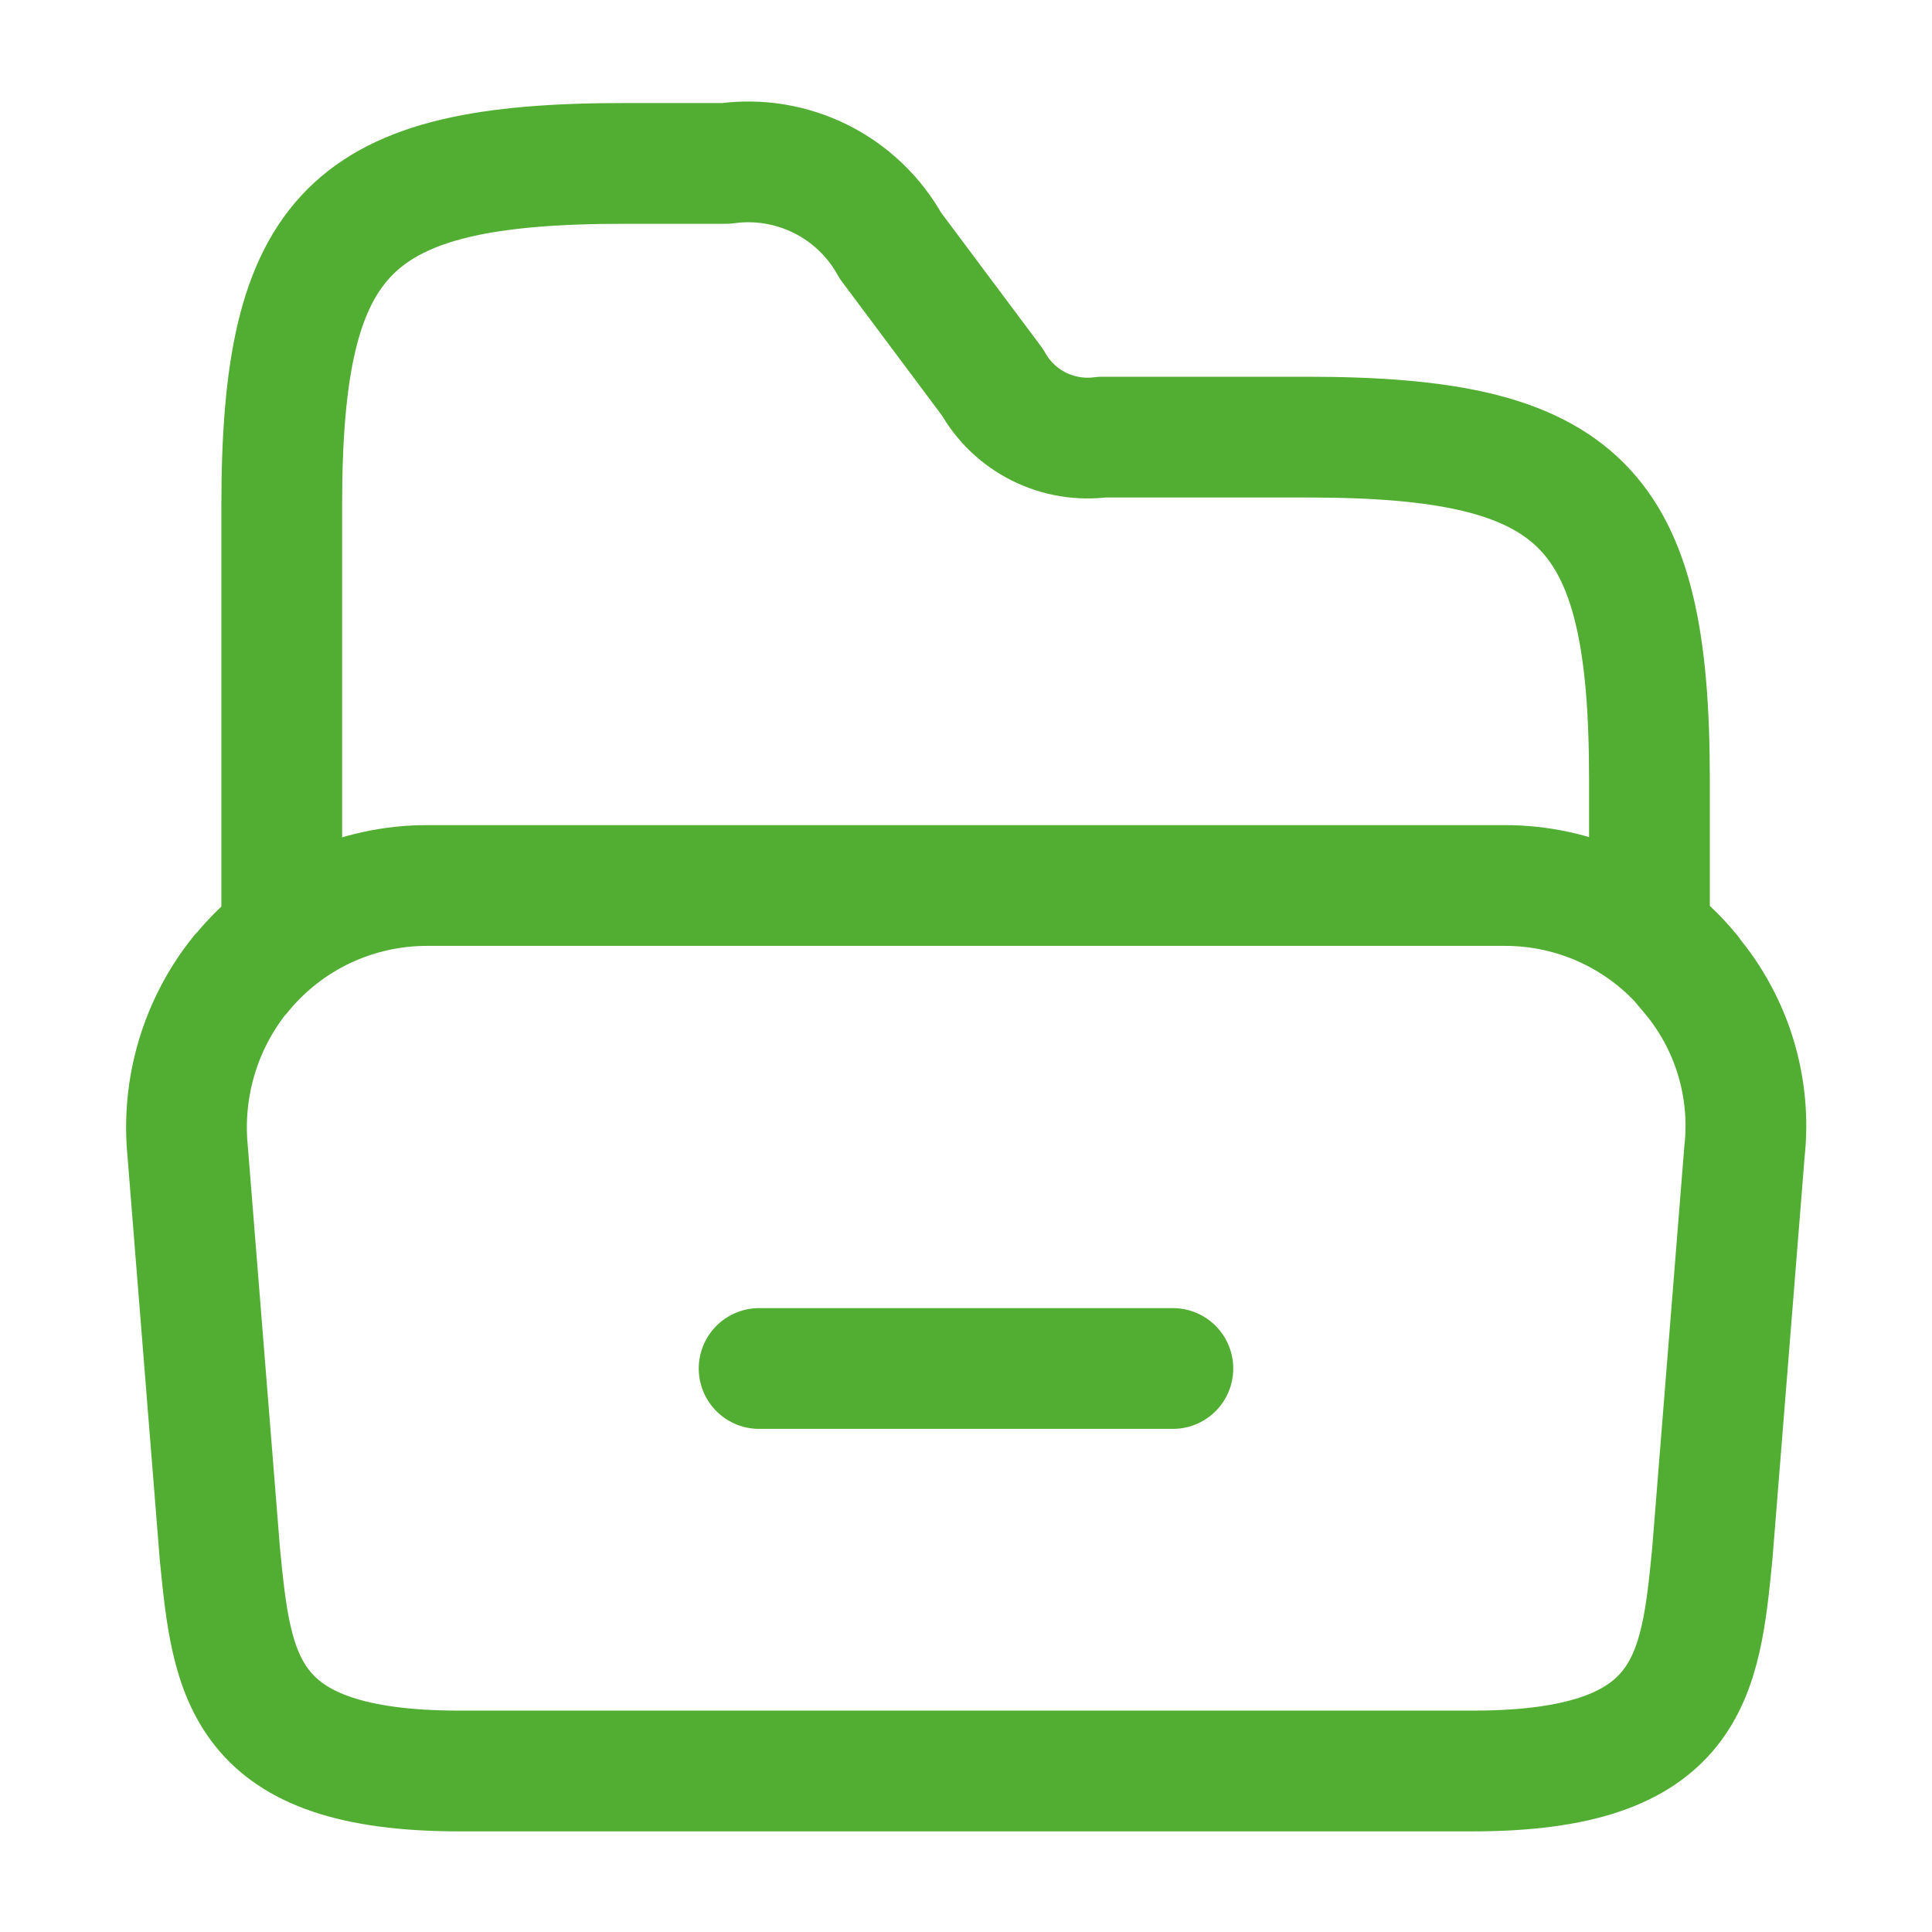
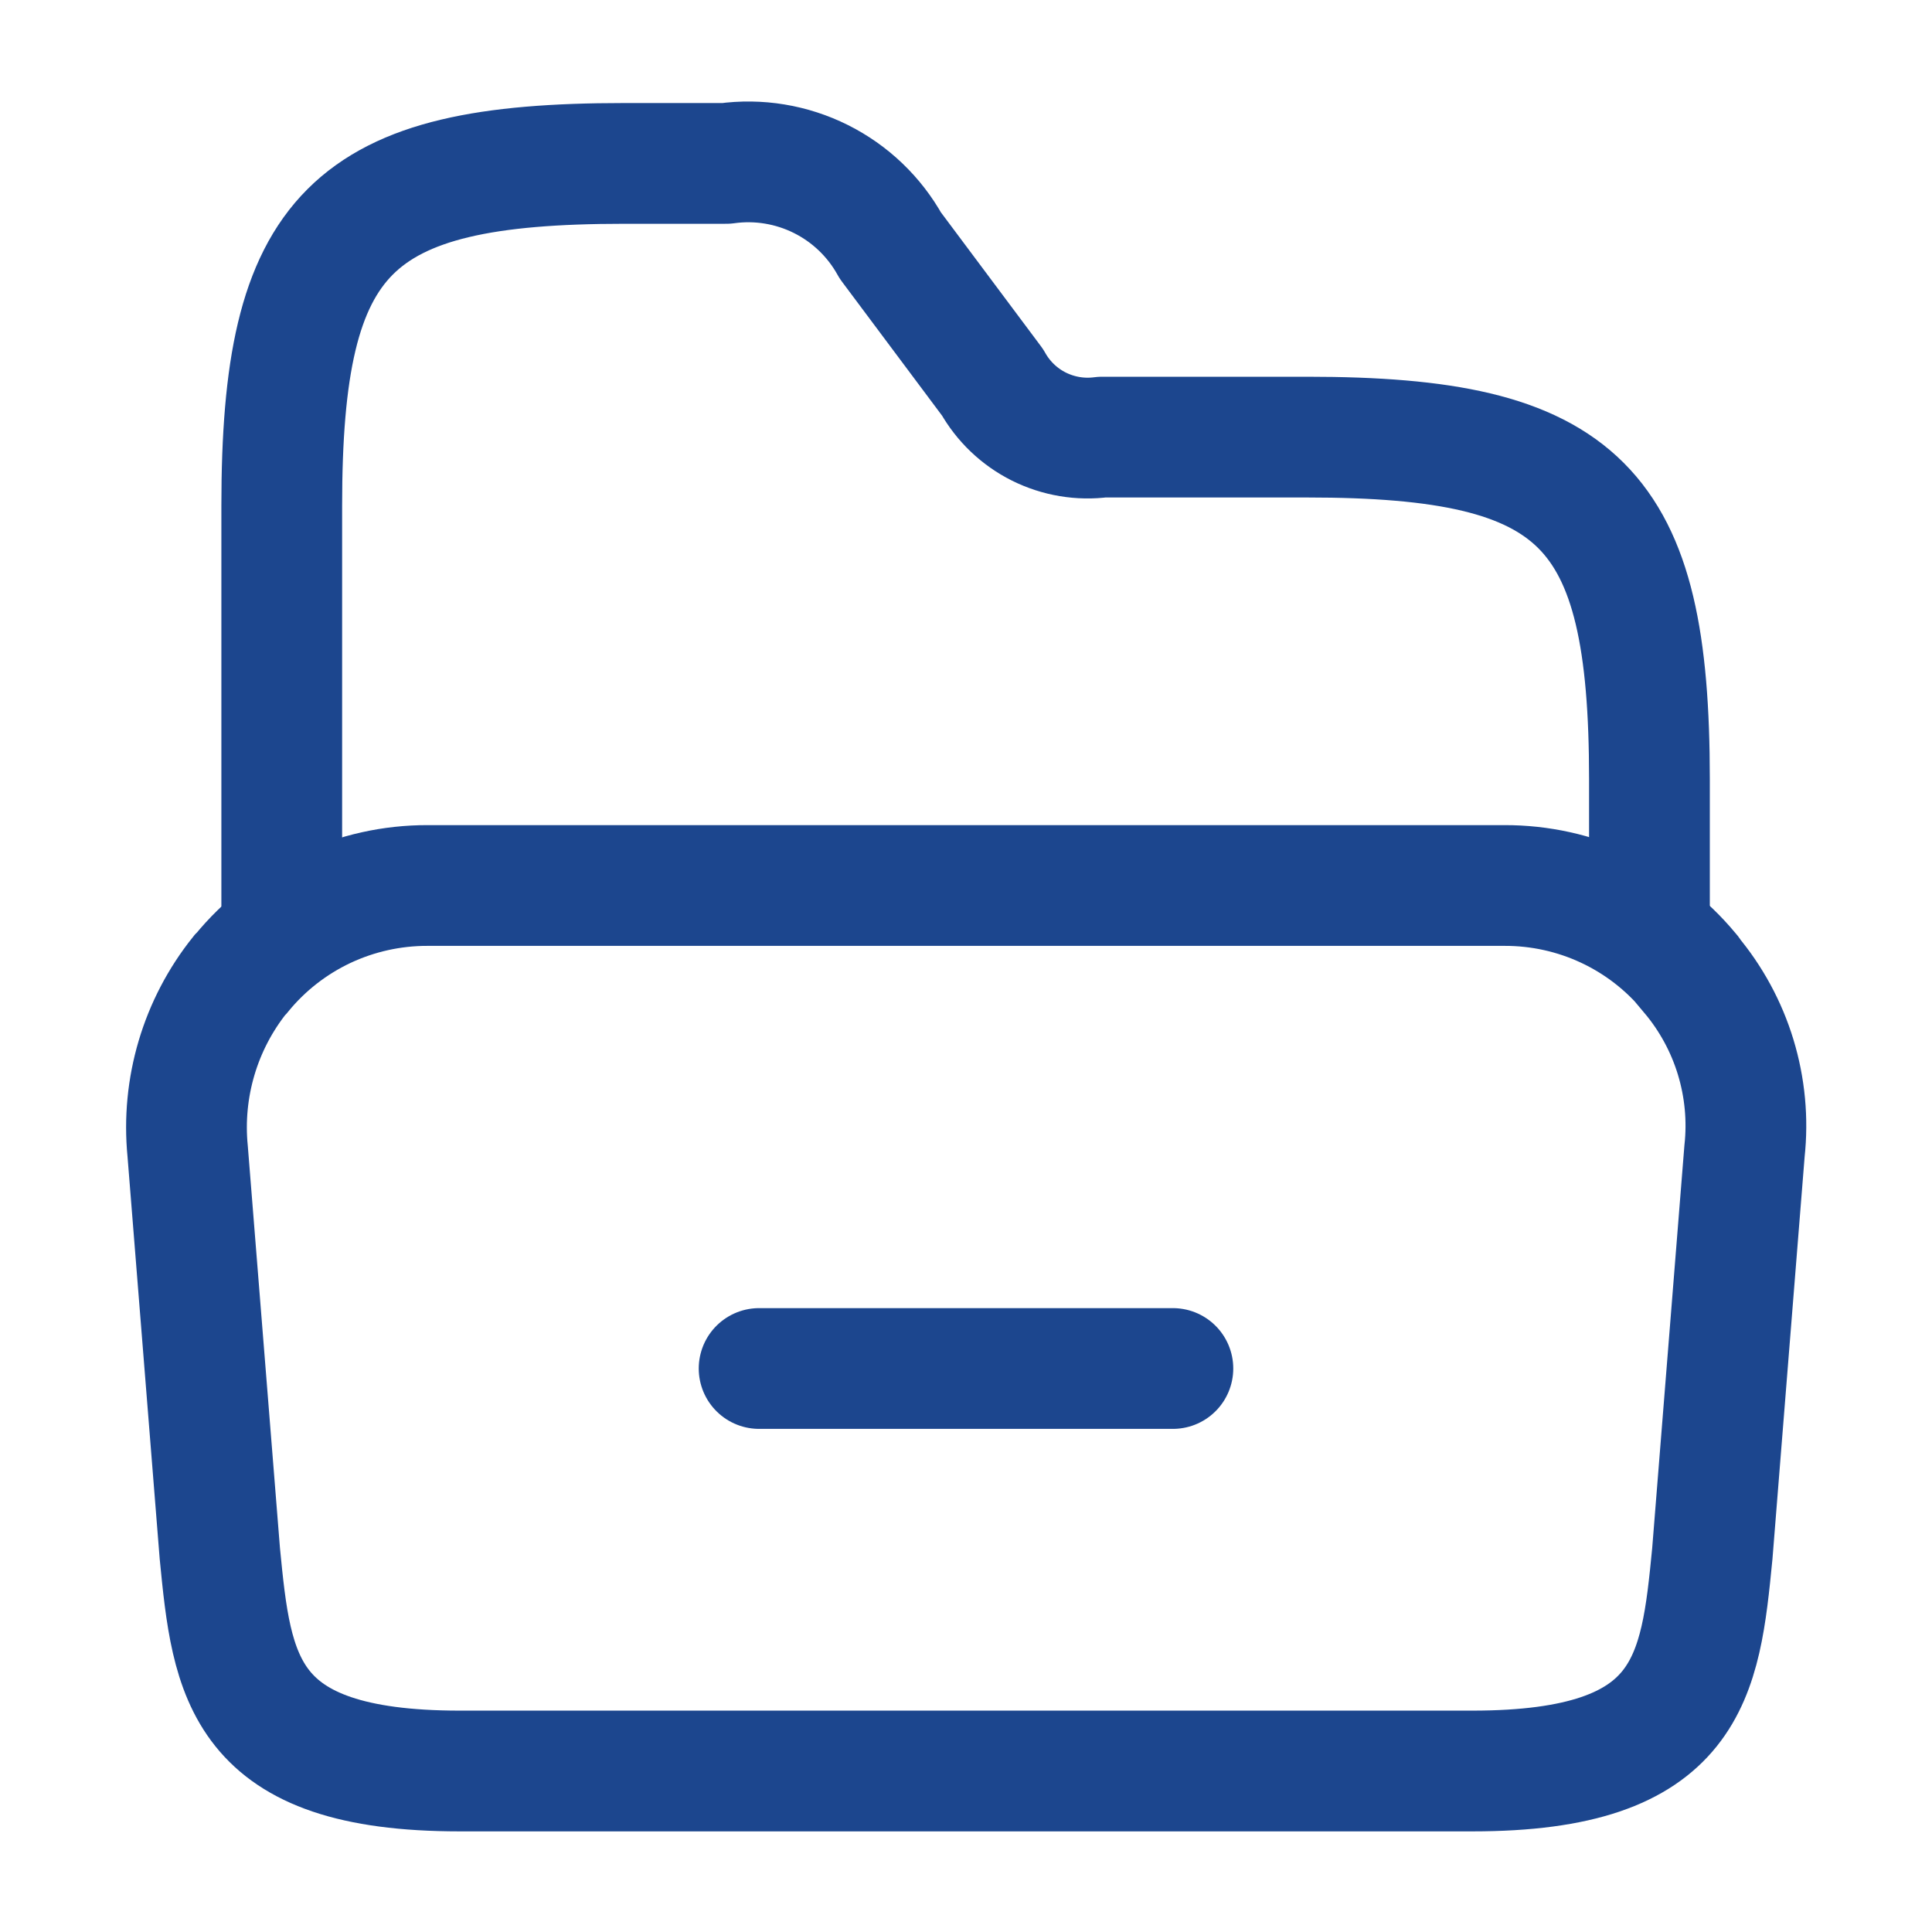
<svg xmlns="http://www.w3.org/2000/svg" width="24" height="24" viewBox="0 0 24 24" fill="none">
  <g id="folder-open">
-     <path id="Vector" d="M21.671 14.3L21.271 19.3C21.121 20.83 21.001 22 18.291 22H5.711C3.001 22 2.881 20.83 2.731 19.3L2.331 14.3C2.254 13.513 2.487 12.727 2.981 12.11L3.001 12.09C3.281 11.748 3.633 11.473 4.033 11.284C4.433 11.096 4.869 10.999 5.311 11H18.691C19.128 10.999 19.56 11.094 19.956 11.279C20.352 11.464 20.702 11.734 20.981 12.07C20.991 12.08 21.001 12.09 21.001 12.1C21.255 12.402 21.446 12.753 21.561 13.131C21.676 13.509 21.714 13.907 21.671 14.3Z" stroke="#52AE32" stroke-width="1.5" />
-     <path id="Vector_2" d="M3.5 11.43V6.28C3.5 2.88 4.35 2.03 7.75 2.03H9.02C9.423 1.974 9.834 2.042 10.198 2.224C10.562 2.406 10.863 2.694 11.06 3.05L12.33 4.75C12.462 4.986 12.663 5.178 12.905 5.299C13.148 5.42 13.421 5.466 13.69 5.43H16.24C19.64 5.43 20.49 6.28 20.49 9.68V11.47" stroke="#52AE32" stroke-width="1.5" stroke-linecap="round" stroke-linejoin="round" />
-     <path id="Vector_3" d="M9.43 17H14.57" stroke="#52AE32" stroke-width="1.5" stroke-linecap="round" stroke-linejoin="round" />
+     <path id="Vector" d="M21.671 14.3L21.271 19.3C21.121 20.83 21.001 22 18.291 22H5.711C3.001 22 2.881 20.83 2.731 19.3L2.331 14.3C2.254 13.513 2.487 12.727 2.981 12.11L3.001 12.09C3.281 11.748 3.633 11.473 4.033 11.284C4.433 11.096 4.869 10.999 5.311 11H18.691C19.128 10.999 19.56 11.094 19.956 11.279C20.352 11.464 20.702 11.734 20.981 12.07C20.991 12.08 21.001 12.09 21.001 12.1C21.255 12.402 21.446 12.753 21.561 13.131C21.676 13.509 21.714 13.907 21.671 14.3Z" stroke="#1C468E" stroke-width="1.5" />
+     <path id="Vector_2" d="M3.5 11.43V6.28C3.5 2.88 4.35 2.03 7.75 2.03H9.02C9.423 1.974 9.834 2.042 10.198 2.224C10.562 2.406 10.863 2.694 11.06 3.05L12.33 4.75C12.462 4.986 12.663 5.178 12.905 5.299C13.148 5.42 13.421 5.466 13.69 5.43H16.24C19.64 5.43 20.49 6.28 20.49 9.68V11.47" stroke="#1C468E" stroke-width="1.5" stroke-linecap="round" stroke-linejoin="round" />
+     <path id="Vector_3" d="M9.43 17H14.57" stroke="#1C468E" stroke-width="1.5" stroke-linecap="round" stroke-linejoin="round" />
  </g>
</svg>
